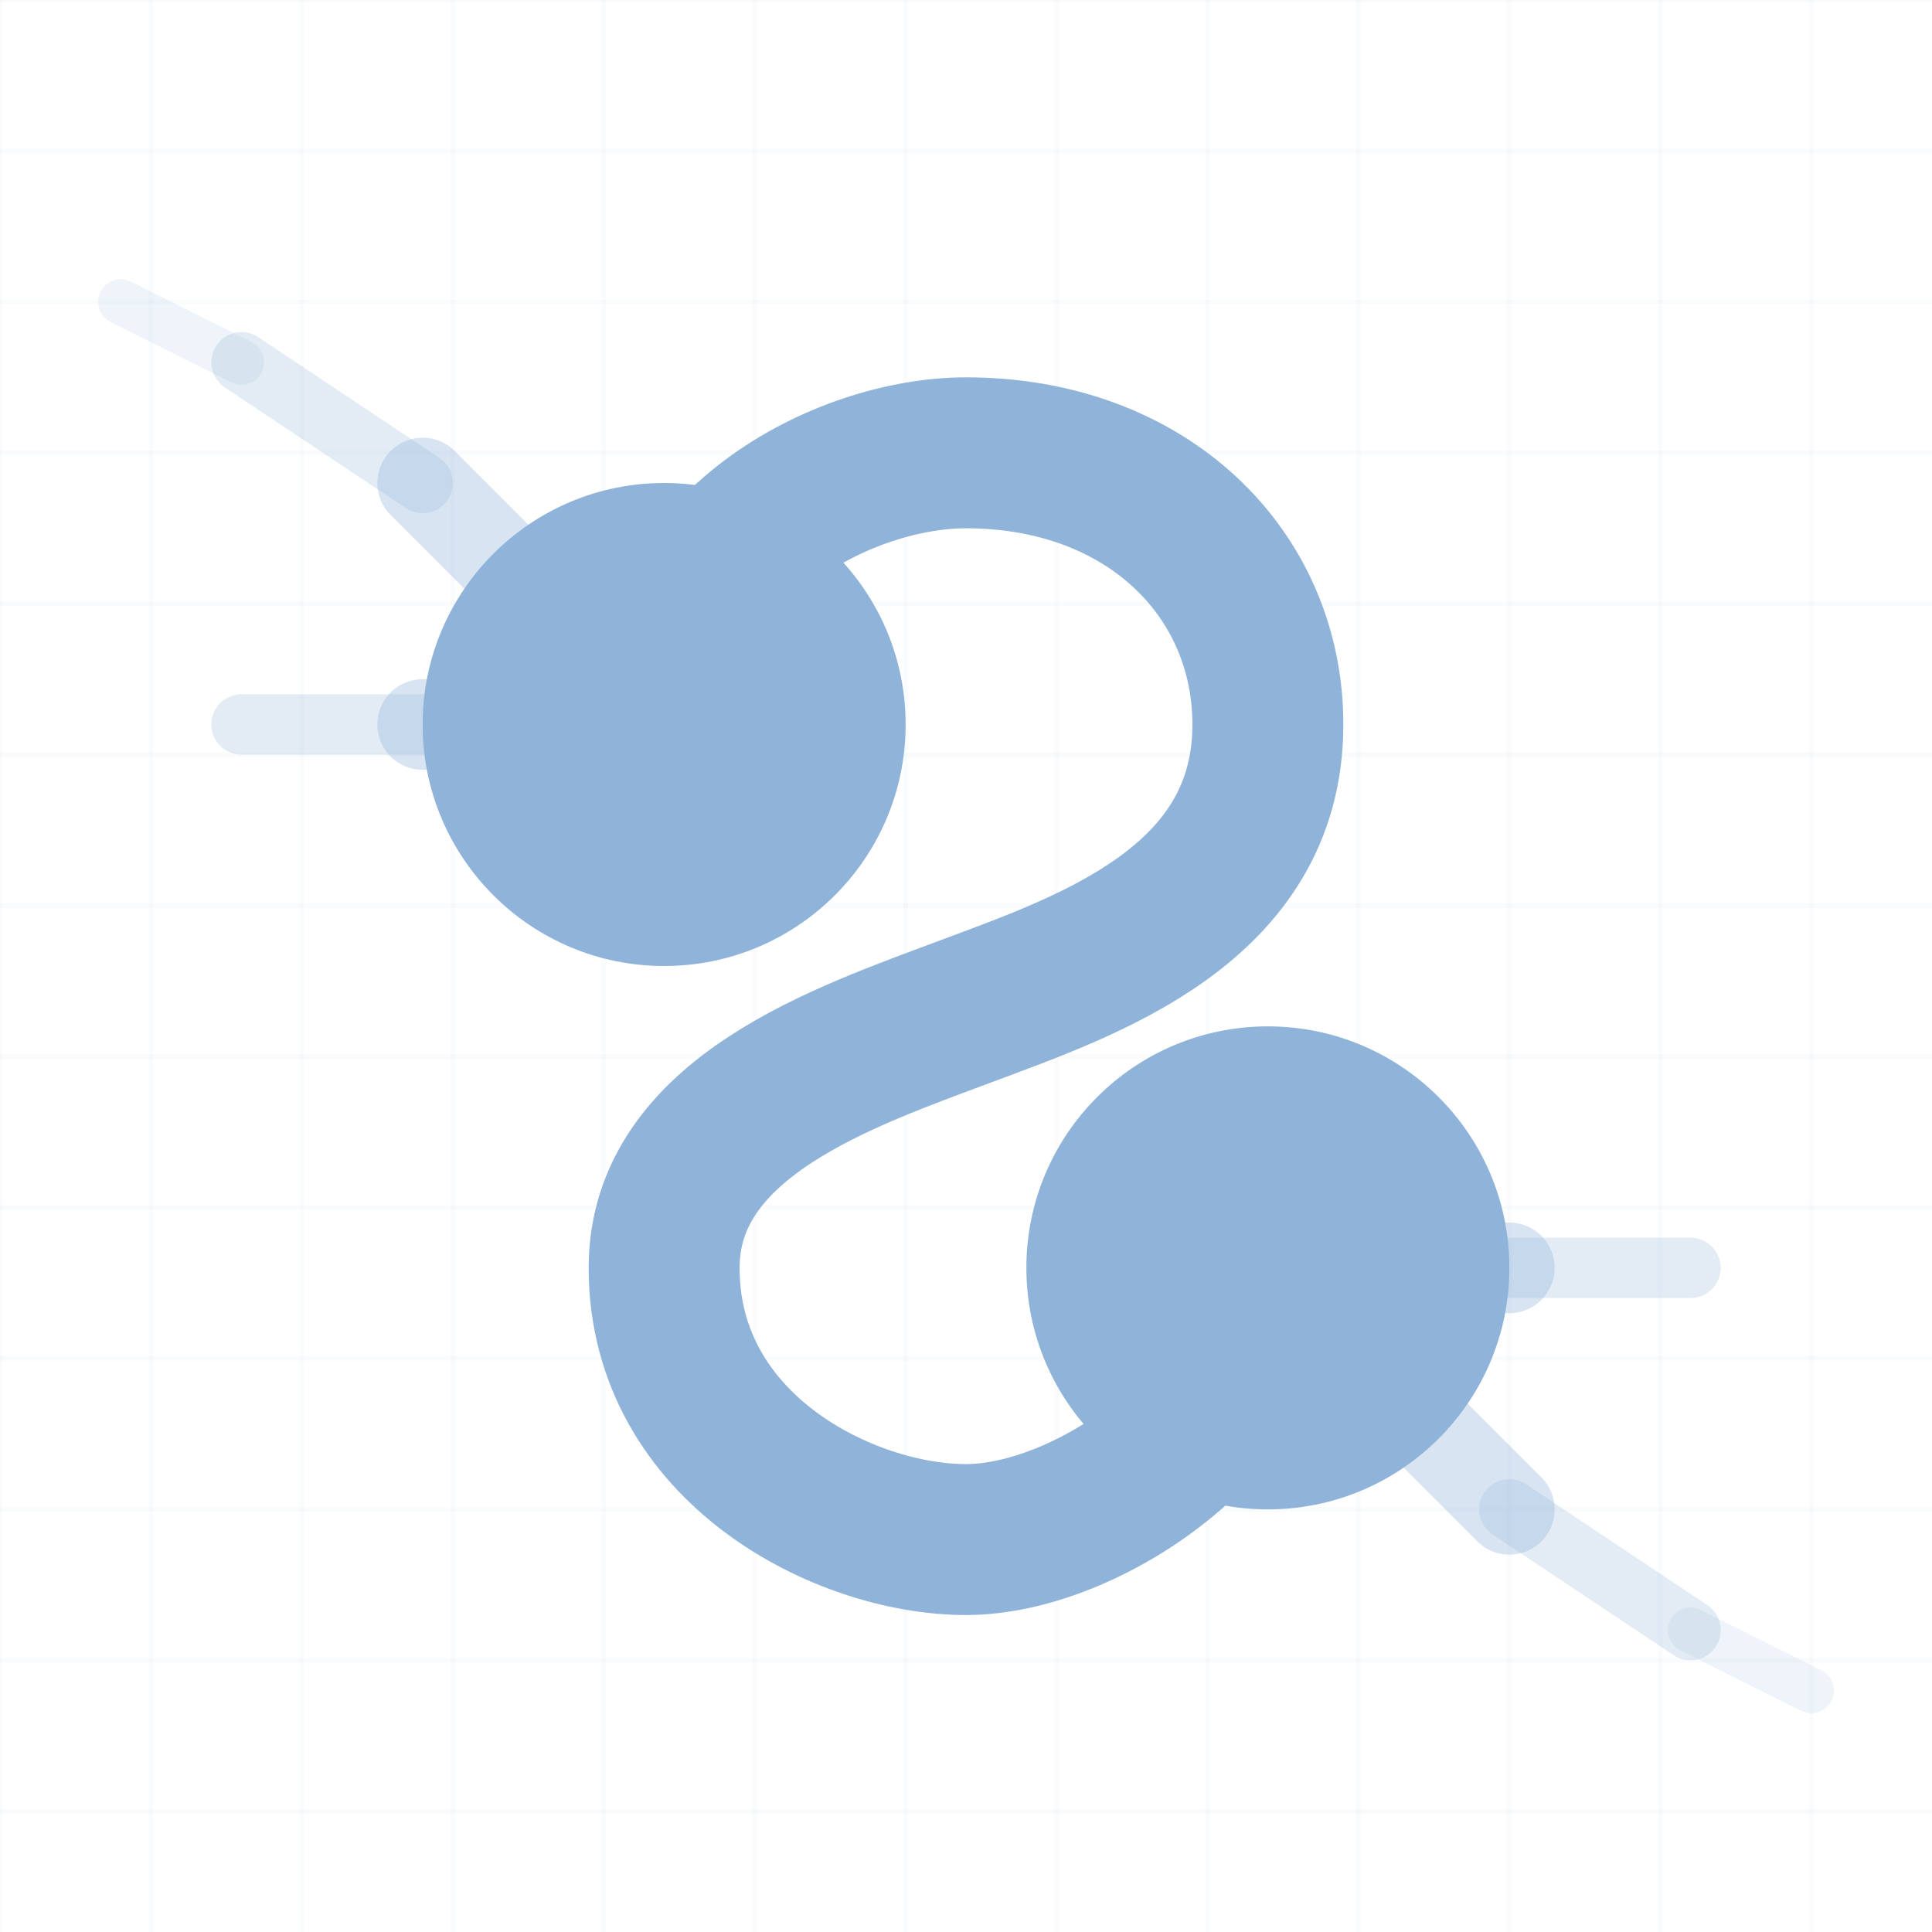
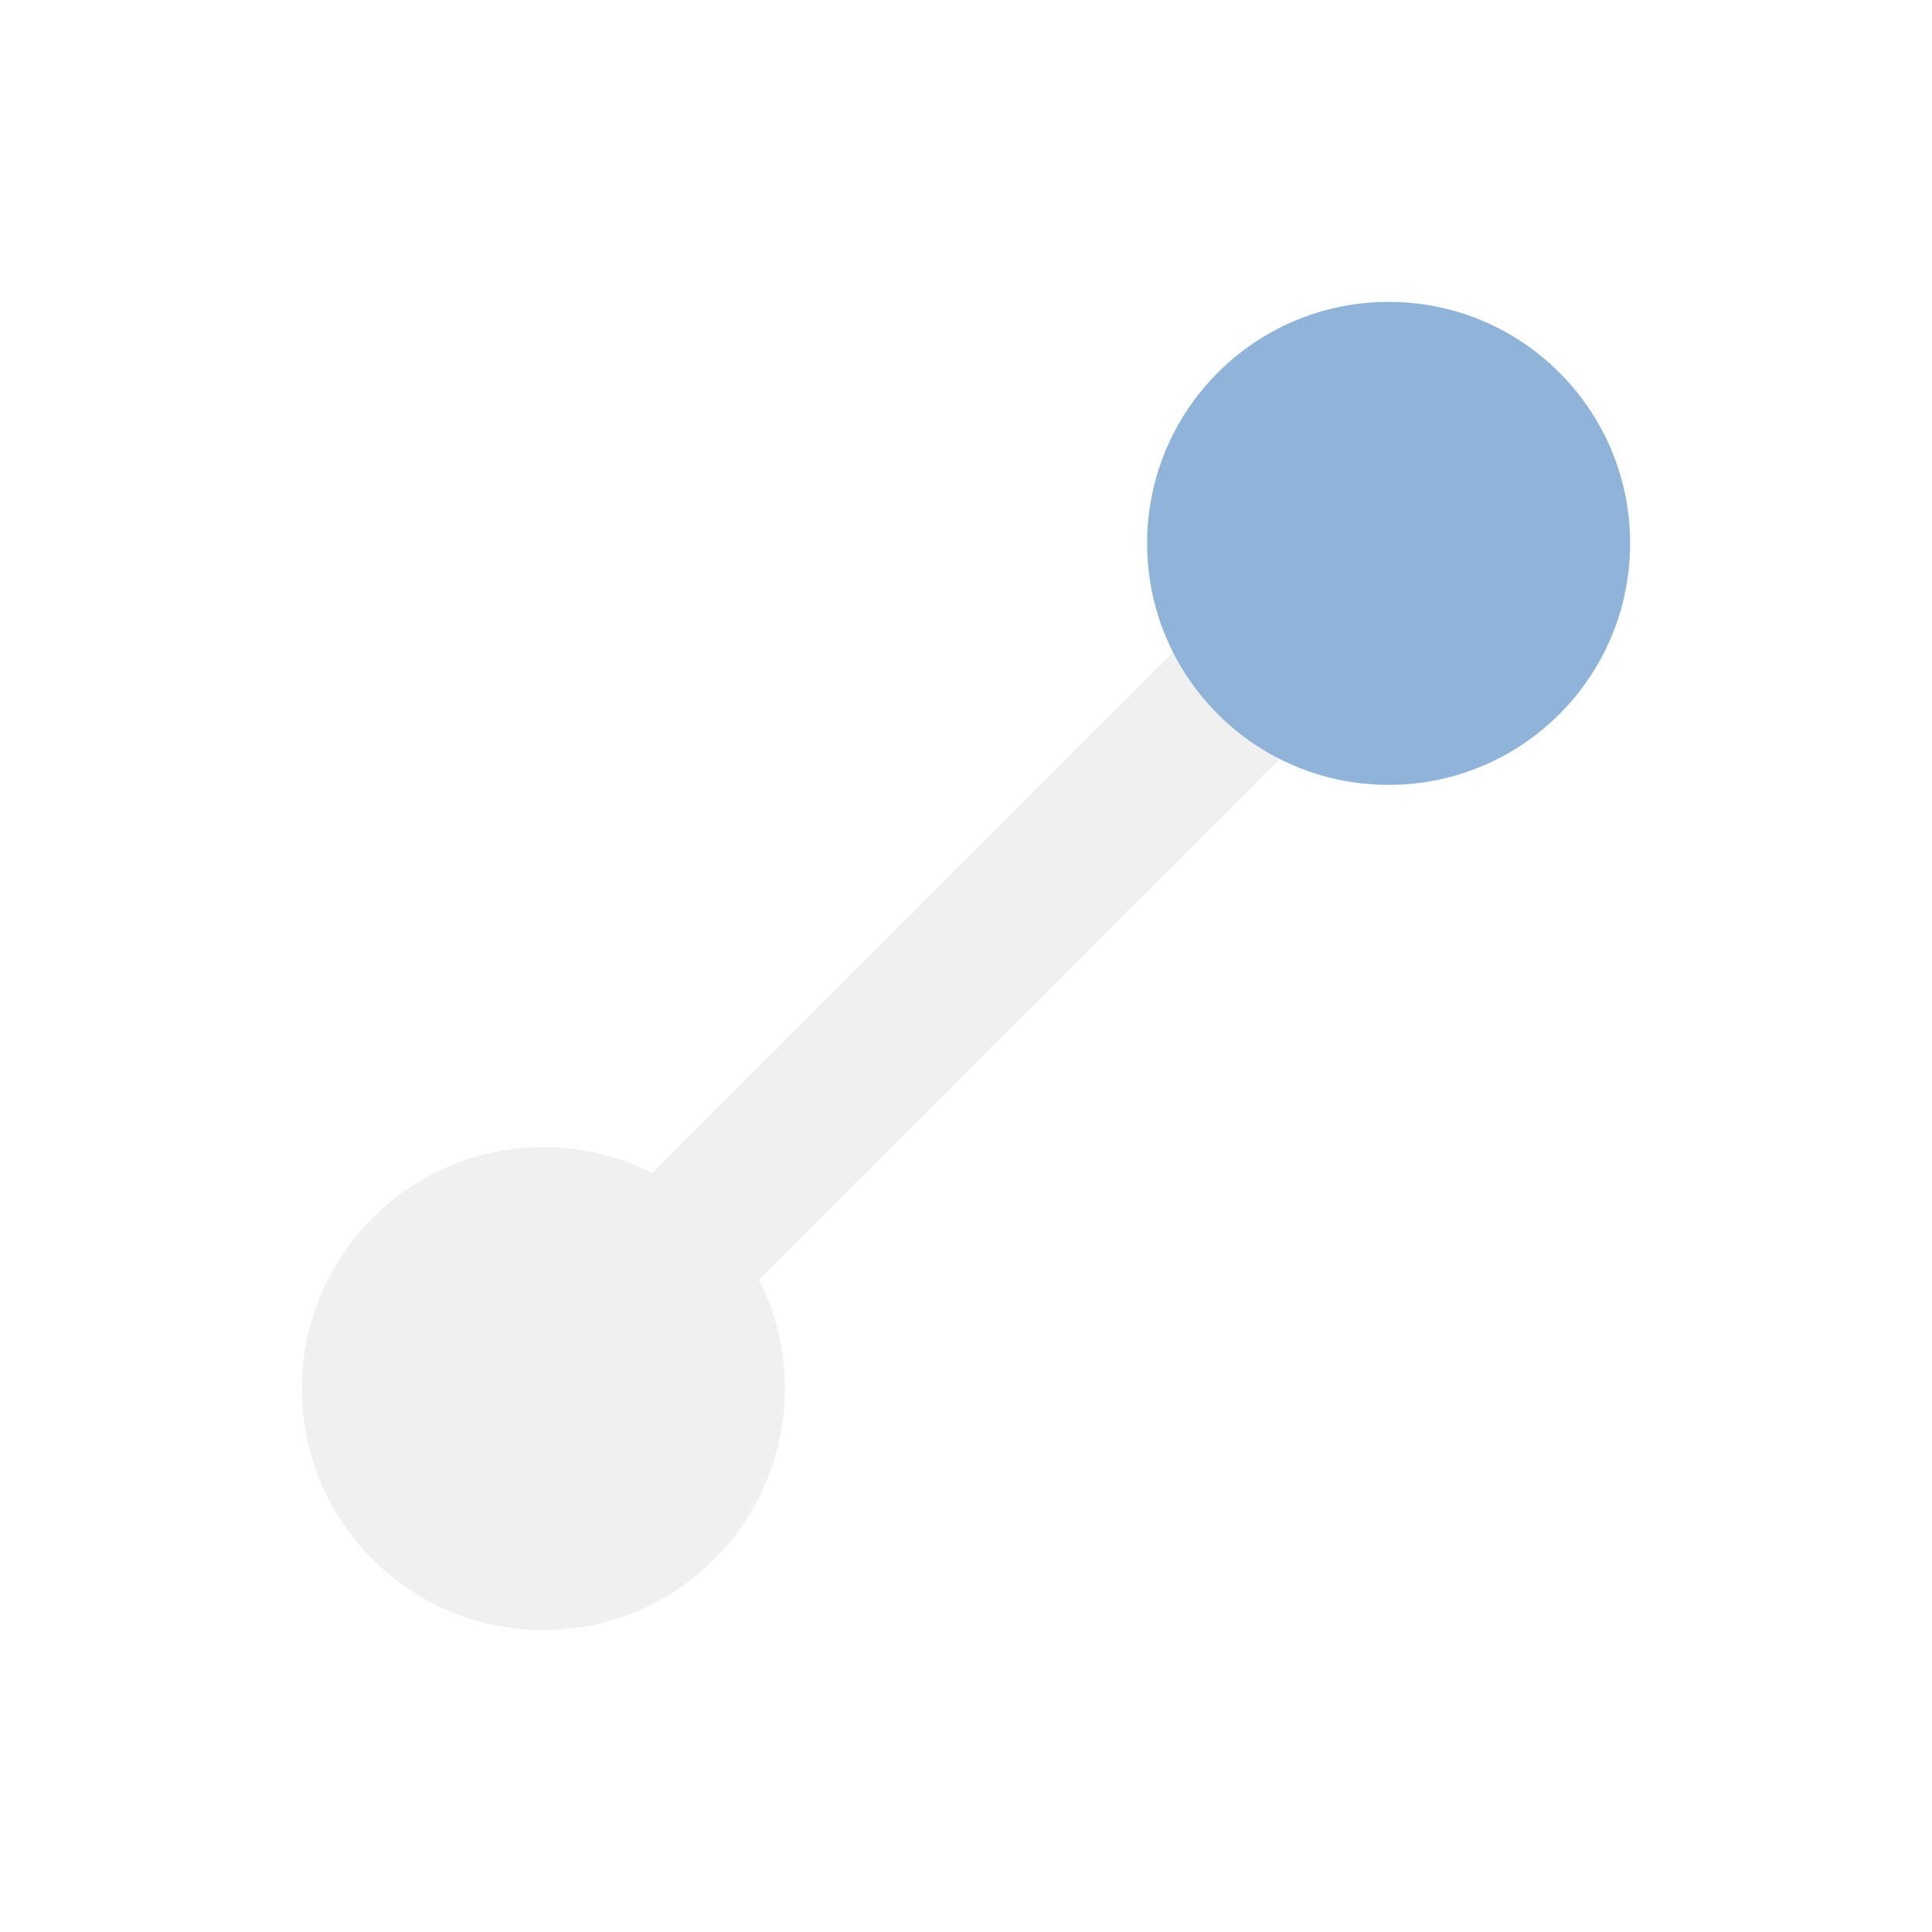
- <svg xmlns="http://www.w3.org/2000/svg" width="120" height="120" viewBox="0 0 64 64">
-   <path d="M22 24 C22 18, 28 15, 32 15 C38 15, 42 19, 42 24 C42 30, 36 32, 32 33.5 C28 35, 22 37, 22 42 C22 48, 28 51, 32 51 C36 51, 42 47, 42 42" stroke="#8FB3D9" stroke-width="5.0" fill="none" stroke-linecap="round" stroke-linejoin="round" />
-   <circle cx="22" cy="24" r="8" fill="#8FB3D9" />
-   <circle cx="42" cy="42" r="8" fill="#8FB3D9" />
-   <line x1="22" y1="24" x2="14" y2="16" stroke="#8FB3D9" stroke-width="3.0" stroke-linecap="round" opacity="0.35" />
-   <line x1="22" y1="24" x2="14" y2="24" stroke="#8FB3D9" stroke-width="3.0" stroke-linecap="round" opacity="0.35" />
-   <line x1="14" y1="16" x2="8" y2="12" stroke="#8FB3D9" stroke-width="2.0" stroke-linecap="round" opacity="0.25" />
-   <line x1="14" y1="24" x2="8" y2="24" stroke="#8FB3D9" stroke-width="2.0" stroke-linecap="round" opacity="0.25" />
-   <line x1="8" y1="12" x2="4" y2="10" stroke="#8FB3D9" stroke-width="1.5" stroke-linecap="round" opacity="0.15" />
-   <line x1="42" y1="42" x2="50" y2="50" stroke="#8FB3D9" stroke-width="3.0" stroke-linecap="round" opacity="0.35" />
-   <line x1="42" y1="42" x2="50" y2="42" stroke="#8FB3D9" stroke-width="3.0" stroke-linecap="round" opacity="0.35" />
-   <line x1="50" y1="50" x2="56" y2="54" stroke="#8FB3D9" stroke-width="2.0" stroke-linecap="round" opacity="0.25" />
-   <line x1="50" y1="42" x2="56" y2="42" stroke="#8FB3D9" stroke-width="2.0" stroke-linecap="round" opacity="0.25" />
-   <line x1="56" y1="54" x2="60" y2="56" stroke="#8FB3D9" stroke-width="1.5" stroke-linecap="round" opacity="0.15" />
-   <line x1="0" y1="0" x2="0" y2="64" stroke="#8FB3D9" stroke-width="0.15" stroke-linecap="round" opacity="0.05" />
-   <line x1="5" y1="0" x2="5" y2="64" stroke="#8FB3D9" stroke-width="0.15" stroke-linecap="round" opacity="0.05" />
-   <line x1="10" y1="0" x2="10" y2="64" stroke="#8FB3D9" stroke-width="0.15" stroke-linecap="round" opacity="0.05" />
-   <line x1="15" y1="0" x2="15" y2="64" stroke="#8FB3D9" stroke-width="0.15" stroke-linecap="round" opacity="0.05" />
-   <line x1="20" y1="0" x2="20" y2="64" stroke="#8FB3D9" stroke-width="0.15" stroke-linecap="round" opacity="0.05" />
-   <line x1="25" y1="0" x2="25" y2="64" stroke="#8FB3D9" stroke-width="0.15" stroke-linecap="round" opacity="0.05" />
-   <line x1="30" y1="0" x2="30" y2="64" stroke="#8FB3D9" stroke-width="0.15" stroke-linecap="round" opacity="0.05" />
-   <line x1="35" y1="0" x2="35" y2="64" stroke="#8FB3D9" stroke-width="0.15" stroke-linecap="round" opacity="0.05" />
-   <line x1="40" y1="0" x2="40" y2="64" stroke="#8FB3D9" stroke-width="0.15" stroke-linecap="round" opacity="0.05" />
-   <line x1="45" y1="0" x2="45" y2="64" stroke="#8FB3D9" stroke-width="0.15" stroke-linecap="round" opacity="0.05" />
-   <line x1="50" y1="0" x2="50" y2="64" stroke="#8FB3D9" stroke-width="0.15" stroke-linecap="round" opacity="0.05" />
-   <line x1="55" y1="0" x2="55" y2="64" stroke="#8FB3D9" stroke-width="0.15" stroke-linecap="round" opacity="0.05" />
-   <line x1="60" y1="0" x2="60" y2="64" stroke="#8FB3D9" stroke-width="0.15" stroke-linecap="round" opacity="0.05" />
-   <line x1="0" y1="0" x2="64" y2="0" stroke="#8FB3D9" stroke-width="0.15" stroke-linecap="round" opacity="0.05" />
-   <line x1="0" y1="5" x2="64" y2="5" stroke="#8FB3D9" stroke-width="0.15" stroke-linecap="round" opacity="0.05" />
-   <line x1="0" y1="10" x2="64" y2="10" stroke="#8FB3D9" stroke-width="0.15" stroke-linecap="round" opacity="0.05" />
-   <line x1="0" y1="15" x2="64" y2="15" stroke="#8FB3D9" stroke-width="0.15" stroke-linecap="round" opacity="0.05" />
-   <line x1="0" y1="20" x2="64" y2="20" stroke="#8FB3D9" stroke-width="0.15" stroke-linecap="round" opacity="0.05" />
-   <line x1="0" y1="25" x2="64" y2="25" stroke="#8FB3D9" stroke-width="0.15" stroke-linecap="round" opacity="0.05" />
-   <line x1="0" y1="30" x2="64" y2="30" stroke="#8FB3D9" stroke-width="0.15" stroke-linecap="round" opacity="0.05" />
-   <line x1="0" y1="35" x2="64" y2="35" stroke="#8FB3D9" stroke-width="0.15" stroke-linecap="round" opacity="0.05" />
-   <line x1="0" y1="40" x2="64" y2="40" stroke="#8FB3D9" stroke-width="0.15" stroke-linecap="round" opacity="0.05" />
-   <line x1="0" y1="45" x2="64" y2="45" stroke="#8FB3D9" stroke-width="0.15" stroke-linecap="round" opacity="0.05" />
-   <line x1="0" y1="50" x2="64" y2="50" stroke="#8FB3D9" stroke-width="0.15" stroke-linecap="round" opacity="0.05" />
-   <line x1="0" y1="55" x2="64" y2="55" stroke="#8FB3D9" stroke-width="0.15" stroke-linecap="round" opacity="0.05" />
-   <line x1="0" y1="60" x2="64" y2="60" stroke="#8FB3D9" stroke-width="0.15" stroke-linecap="round" opacity="0.05" />
+ <svg xmlns="http://www.w3.org/2000/svg" width="120" height="120" viewBox="0 0 64 64" role="img" aria-labelledby="t">
+   <line x1="18" y1="46" x2="46" y2="18" stroke="#F0F0F0" stroke-width="5" stroke-linecap="round" />
+   <circle cx="18" cy="46" r="8" fill="#F0F0F0" />
+   <circle cx="46" cy="18" r="8" fill="#8FB3D9" />
</svg>
